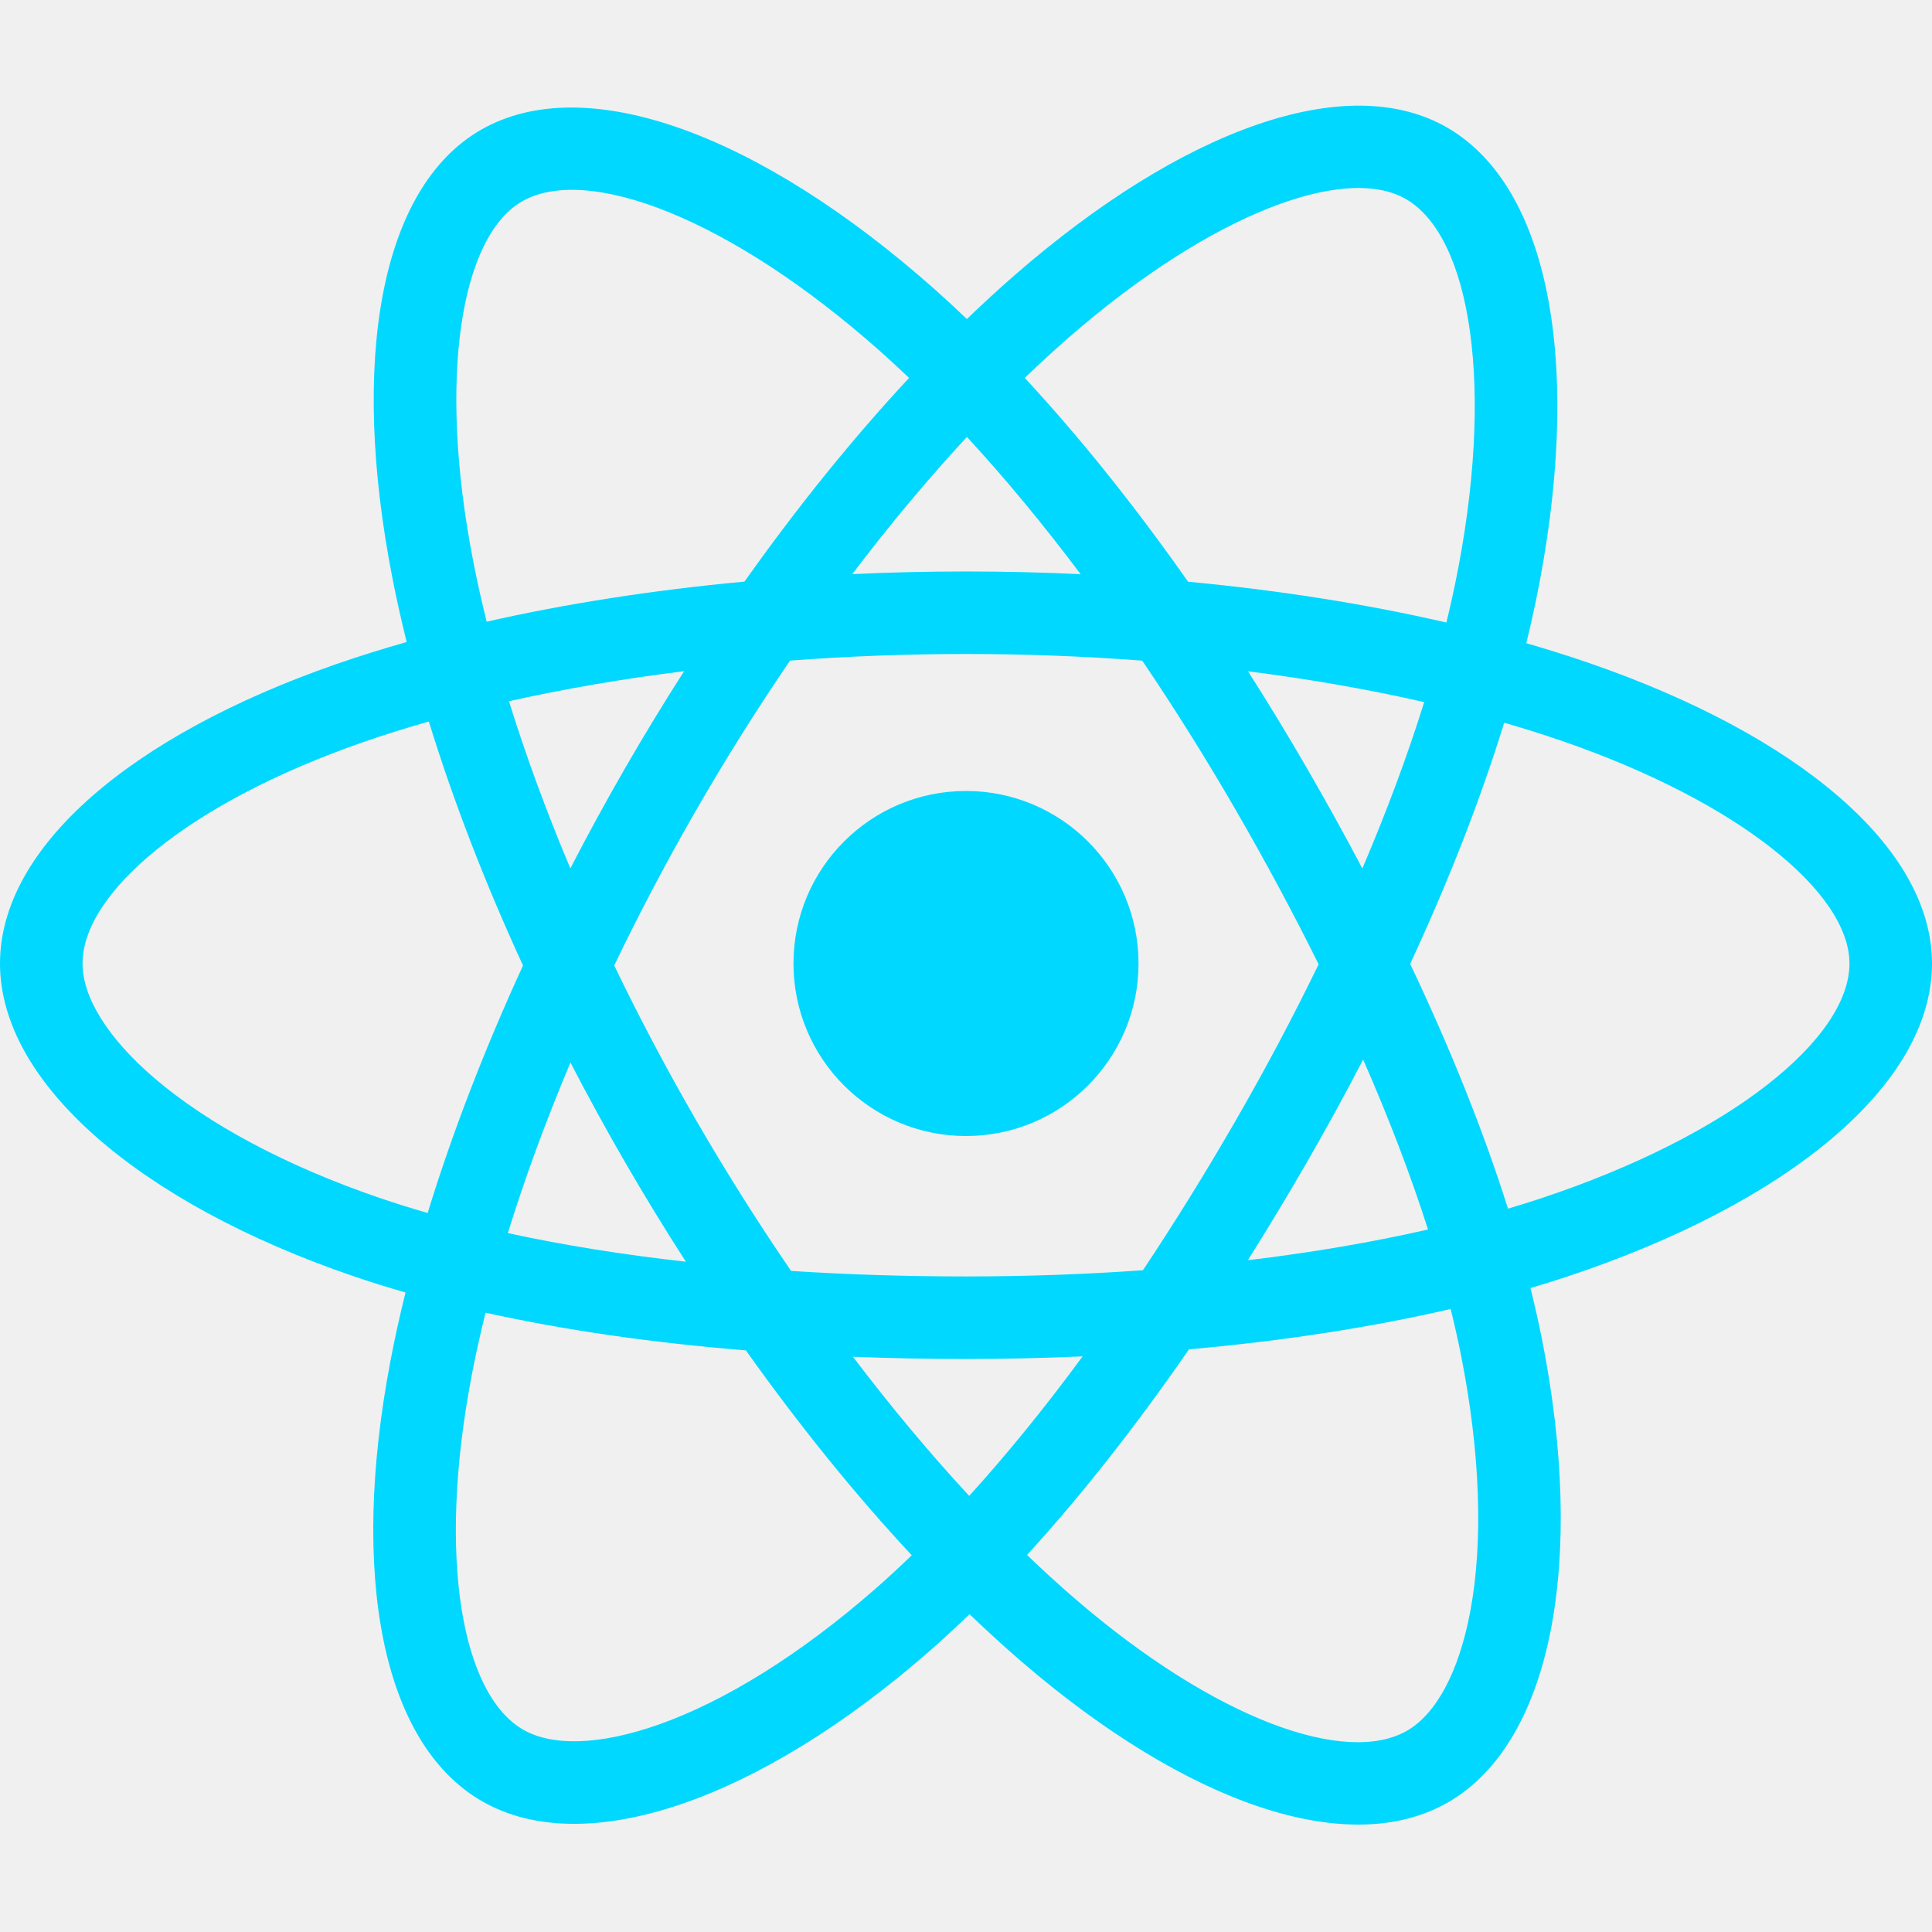
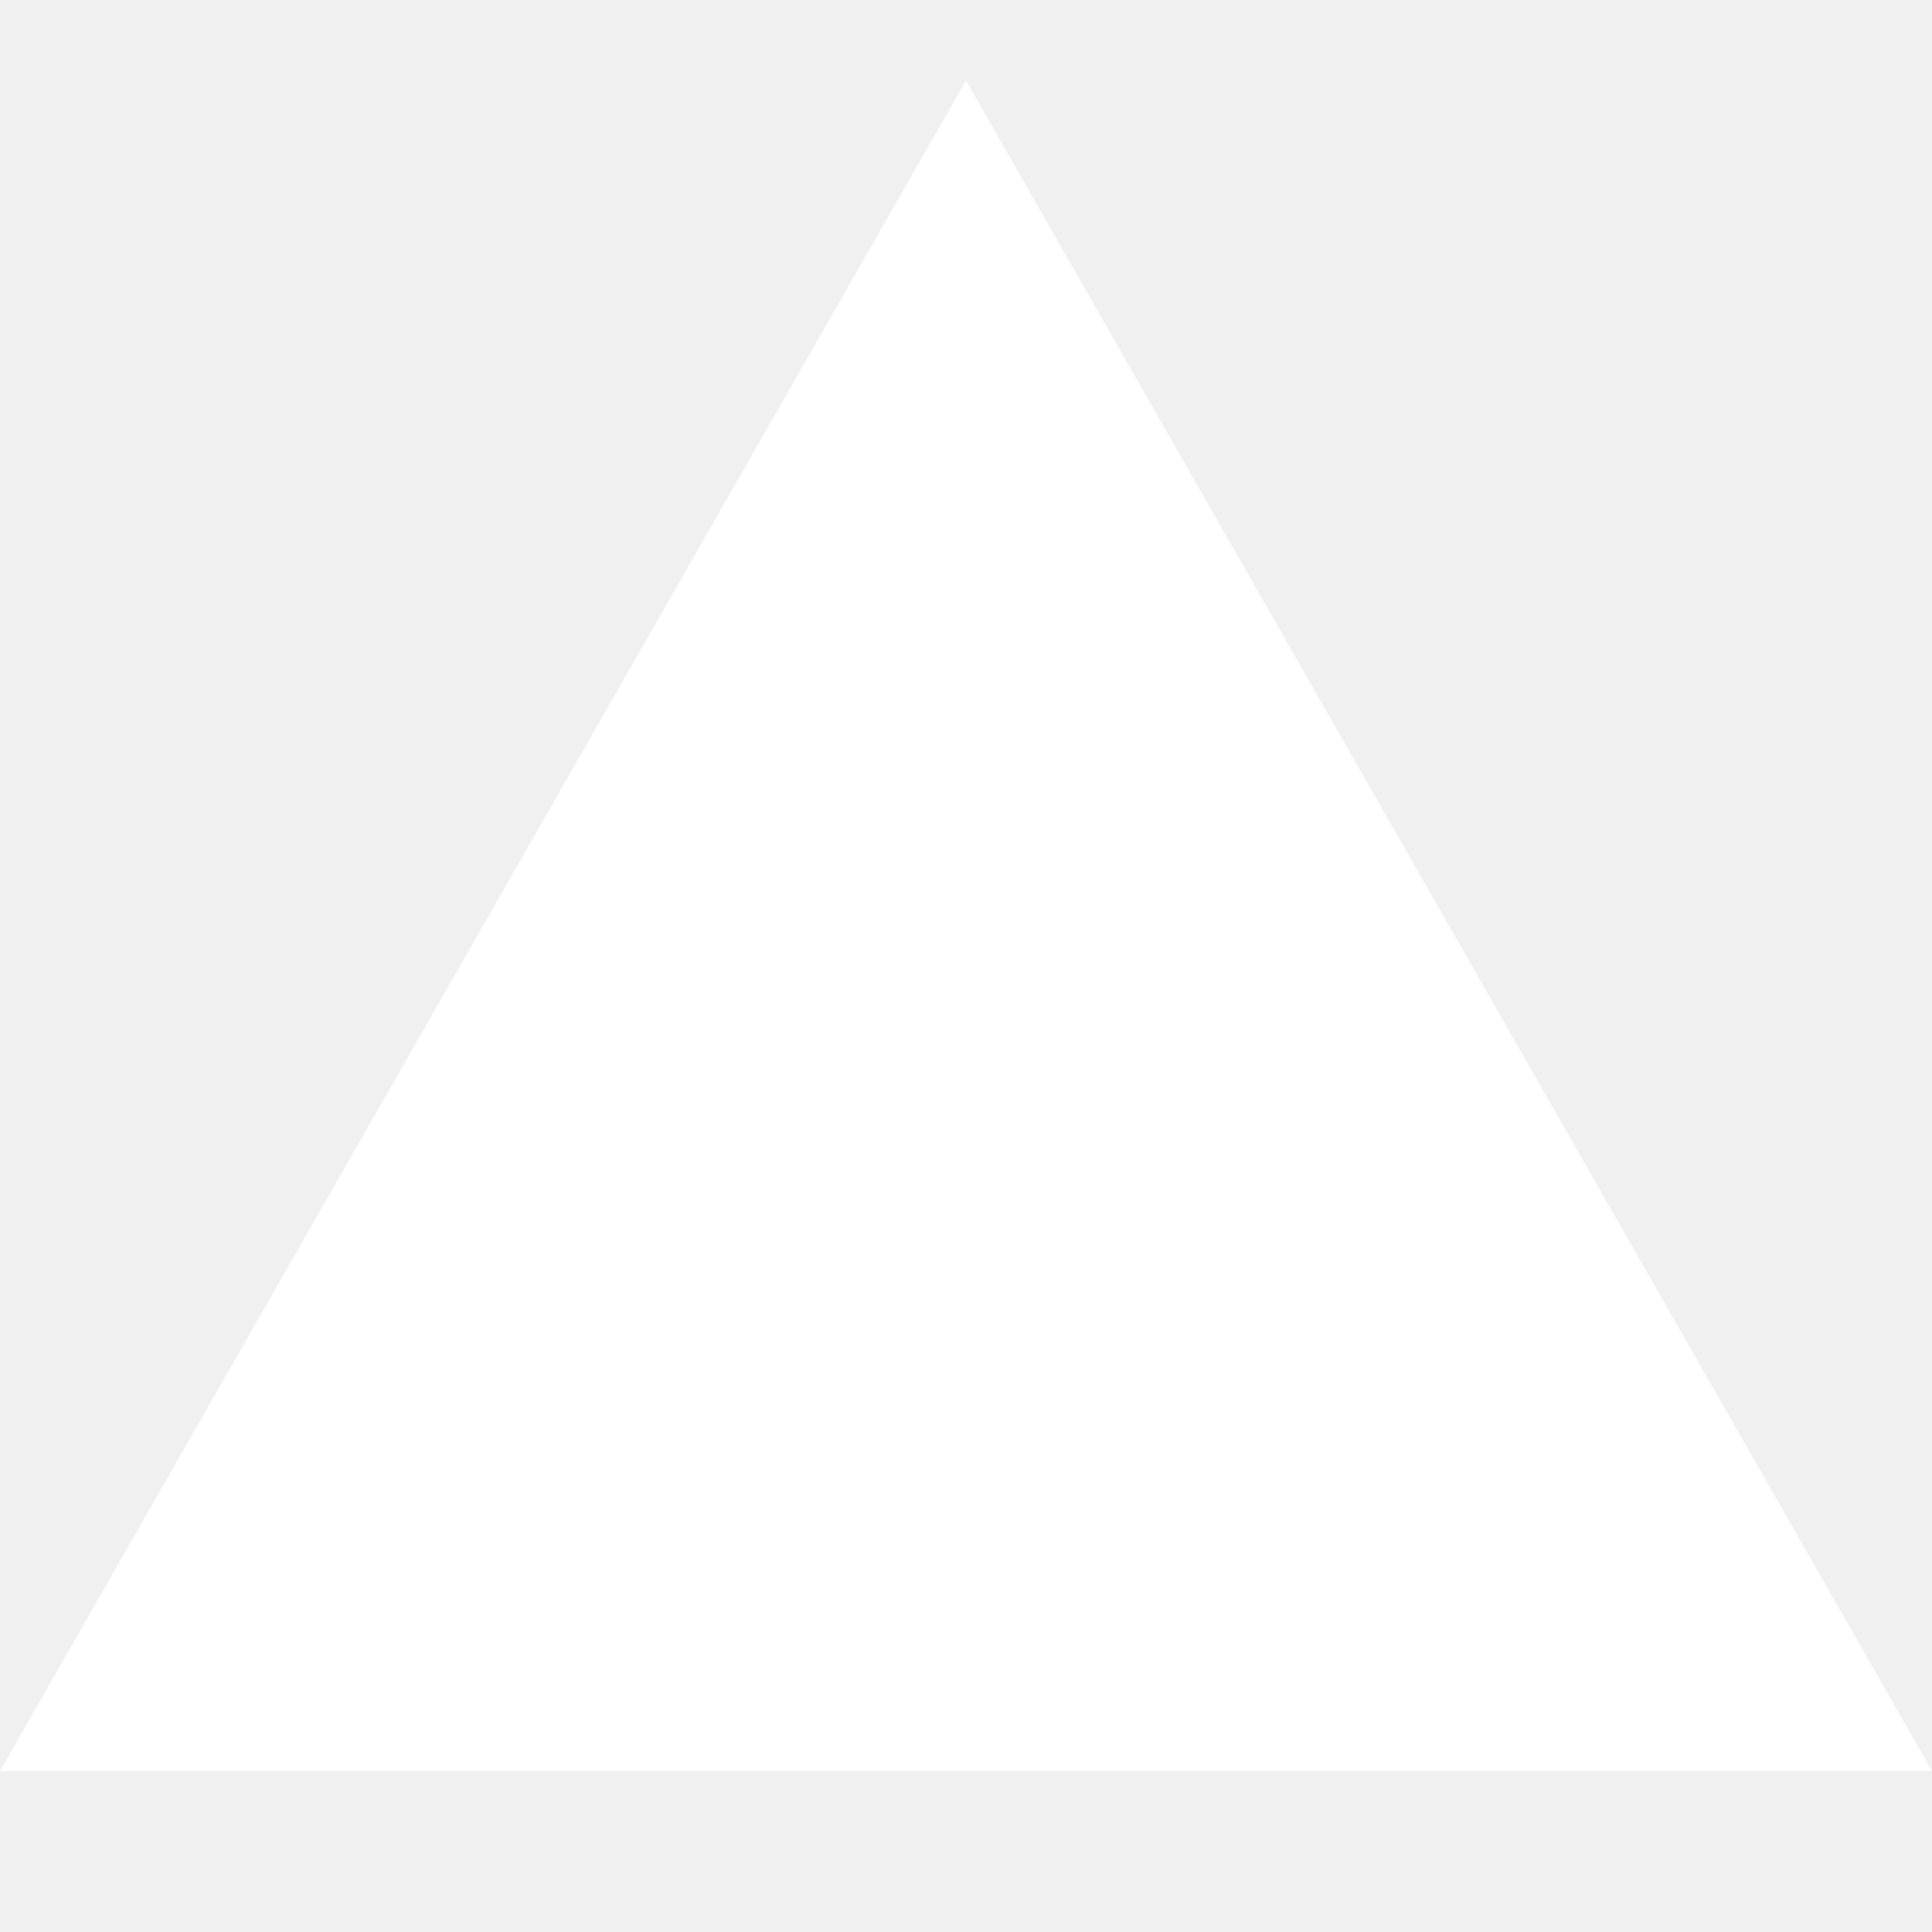
- <svg xmlns="http://www.w3.org/2000/svg" width="800px" height="800px" viewBox="0 -14 256 256" version="1.1" preserveAspectRatio="xMidYMid">
-   <g>
-     <path d="M210.483,73.824 C207.828,72.91 205.076,72.045 202.242,71.227 C202.708,69.326 203.136,67.45 203.516,65.606 C209.754,35.325 205.675,10.93 191.747,2.898 C178.392,-4.803 156.551,3.227 134.493,22.424 C132.372,24.27 130.245,26.224 128.118,28.272 C126.702,26.917 125.287,25.608 123.877,24.355 C100.759,3.829 77.587,-4.822 63.673,3.233 C50.33,10.957 46.379,33.89 51.995,62.588 C52.537,65.36 53.171,68.191 53.887,71.069 C50.608,72 47.442,72.992 44.413,74.048 C17.309,83.497 0,98.307 0,113.668 C0,129.533 18.582,145.446 46.812,155.095 C49.039,155.857 51.351,156.577 53.733,157.26 C52.96,160.373 52.288,163.423 51.723,166.398 C46.369,194.598 50.55,216.989 63.857,224.664 C77.601,232.59 100.669,224.443 123.13,204.809 C124.906,203.257 126.687,201.611 128.472,199.886 C130.786,202.114 133.095,204.222 135.393,206.2 C157.15,224.922 178.638,232.482 191.932,224.786 C205.663,216.837 210.126,192.783 204.332,163.518 C203.89,161.283 203.375,159 202.797,156.676 C204.417,156.197 206.007,155.702 207.557,155.188 C236.905,145.465 256,129.745 256,113.668 C256,98.251 238.132,83.342 210.483,73.824 L210.483,73.824 Z M204.118,144.808 C202.718,145.271 201.282,145.719 199.818,146.153 C196.578,135.896 192.206,124.99 186.855,113.721 C191.961,102.721 196.165,91.954 199.314,81.764 C201.933,82.522 204.474,83.321 206.924,84.164 C230.613,92.32 245.064,104.377 245.064,113.668 C245.064,123.564 229.458,136.411 204.118,144.808 L204.118,144.808 Z M193.604,165.642 C196.166,178.583 196.531,190.283 194.835,199.429 C193.31,207.648 190.244,213.127 186.452,215.322 C178.385,219.991 161.132,213.921 142.525,197.91 C140.392,196.074 138.244,194.115 136.088,192.04 C143.302,184.151 150.511,174.98 157.547,164.794 C169.923,163.696 181.615,161.9 192.218,159.449 C192.74,161.556 193.204,163.622 193.604,165.642 L193.604,165.642 Z M87.276,214.515 C79.394,217.298 73.116,217.378 69.321,215.19 C61.246,210.533 57.889,192.554 62.468,168.438 C62.993,165.676 63.617,162.839 64.337,159.939 C74.823,162.258 86.43,163.927 98.835,164.933 C105.919,174.9 113.336,184.061 120.811,192.083 C119.178,193.659 117.551,195.16 115.934,196.575 C106.001,205.257 96.048,211.417 87.276,214.515 L87.276,214.515 Z M50.349,144.747 C37.866,140.48 27.557,134.935 20.491,128.884 C14.141,123.447 10.936,118.048 10.936,113.668 C10.936,104.346 24.833,92.456 48.012,84.375 C50.825,83.394 53.769,82.47 56.824,81.602 C60.028,92.022 64.23,102.917 69.301,113.934 C64.164,125.115 59.902,136.183 56.667,146.726 C54.489,146.099 52.379,145.44 50.349,144.747 L50.349,144.747 Z M62.727,60.488 C57.916,35.9 61.111,17.353 69.152,12.698 C77.716,7.74 96.654,14.809 116.615,32.533 C117.891,33.666 119.172,34.851 120.456,36.078 C113.018,44.065 105.669,53.157 98.648,63.066 C86.608,64.182 75.083,65.974 64.487,68.375 C63.821,65.695 63.231,63.062 62.727,60.488 L62.727,60.488 Z M173.154,87.755 C170.621,83.38 168.02,79.108 165.369,74.952 C173.537,75.985 181.363,77.356 188.712,79.033 C186.506,86.104 183.756,93.497 180.519,101.077 C178.196,96.668 175.74,92.223 173.154,87.755 L173.154,87.755 Z M128.122,43.894 C133.166,49.359 138.218,55.46 143.187,62.08 C138.18,61.844 133.111,61.721 128,61.721 C122.937,61.721 117.906,61.841 112.93,62.074 C117.904,55.515 122.999,49.422 128.122,43.894 L128.122,43.894 Z M82.802,87.831 C80.272,92.218 77.861,96.639 75.575,101.069 C72.391,93.516 69.666,86.089 67.441,78.917 C74.745,77.283 82.534,75.946 90.65,74.933 C87.961,79.127 85.339,83.43 82.802,87.83 L82.802,87.831 L82.802,87.831 Z M90.883,153.183 C82.498,152.247 74.592,150.98 67.29,149.39 C69.551,142.091 72.335,134.505 75.588,126.79 C77.879,131.216 80.299,135.638 82.845,140.036 L82.846,140.036 C85.439,144.515 88.126,148.904 90.883,153.183 L90.883,153.183 Z M128.425,184.213 C123.241,178.621 118.071,172.434 113.022,165.78 C117.924,165.972 122.921,166.071 128,166.071 C133.218,166.071 138.376,165.953 143.453,165.727 C138.468,172.501 133.435,178.697 128.425,184.213 L128.425,184.213 Z M180.623,126.396 C184.045,134.195 186.929,141.741 189.219,148.916 C181.797,150.61 173.783,151.974 165.339,152.987 C167.997,148.776 170.62,144.43 173.198,139.961 C175.805,135.438 178.282,130.909 180.623,126.396 L180.623,126.396 Z M163.725,134.497 C159.723,141.436 155.614,148.059 151.444,154.312 C143.847,154.855 135.999,155.135 128,155.135 C120.033,155.135 112.284,154.887 104.822,154.403 C100.483,148.068 96.285,141.425 92.309,134.557 L92.31,134.557 C88.344,127.707 84.694,120.799 81.387,113.93 C84.693,107.046 88.334,100.13 92.277,93.293 L92.276,93.294 C96.229,86.439 100.39,79.828 104.689,73.533 C112.302,72.957 120.11,72.657 128,72.657 L128,72.657 C135.926,72.657 143.743,72.96 151.354,73.54 C155.587,79.789 159.72,86.378 163.689,93.235 C167.703,100.169 171.39,107.038 174.725,113.775 C171.4,120.628 167.721,127.567 163.725,134.497 L163.725,134.497 Z M186.285,12.373 C194.857,17.317 198.191,37.254 192.805,63.399 C192.461,65.067 192.075,66.766 191.654,68.488 C181.033,66.037 169.5,64.214 157.425,63.081 C150.391,53.064 143.102,43.957 135.785,36.073 C137.752,34.181 139.716,32.376 141.673,30.673 C160.572,14.226 178.237,7.732 186.285,12.373 L186.285,12.373 Z M128,90.808 C140.625,90.808 150.86,101.043 150.86,113.668 C150.86,126.293 140.625,136.528 128,136.528 C115.375,136.528 105.14,126.293 105.14,113.668 C105.14,101.043 115.375,90.808 128,90.808 L128,90.808 Z" fill="#00D8FF">
- 
- </path>
+ <svg xmlns="http://www.w3.org/2000/svg" width="800px" height="800px" viewBox="0 0 24 24" fill="none">
+   <g id="SVGRepo_bgCarrier" stroke-width="0" />
+   <g id="SVGRepo_tracerCarrier" stroke-linecap="round" stroke-linejoin="round" />
+   <g id="SVGRepo_iconCarrier">
+     <path d="M12 1L24 22H0L12 1Z" fill="#ffffff" />
  </g>
</svg>
